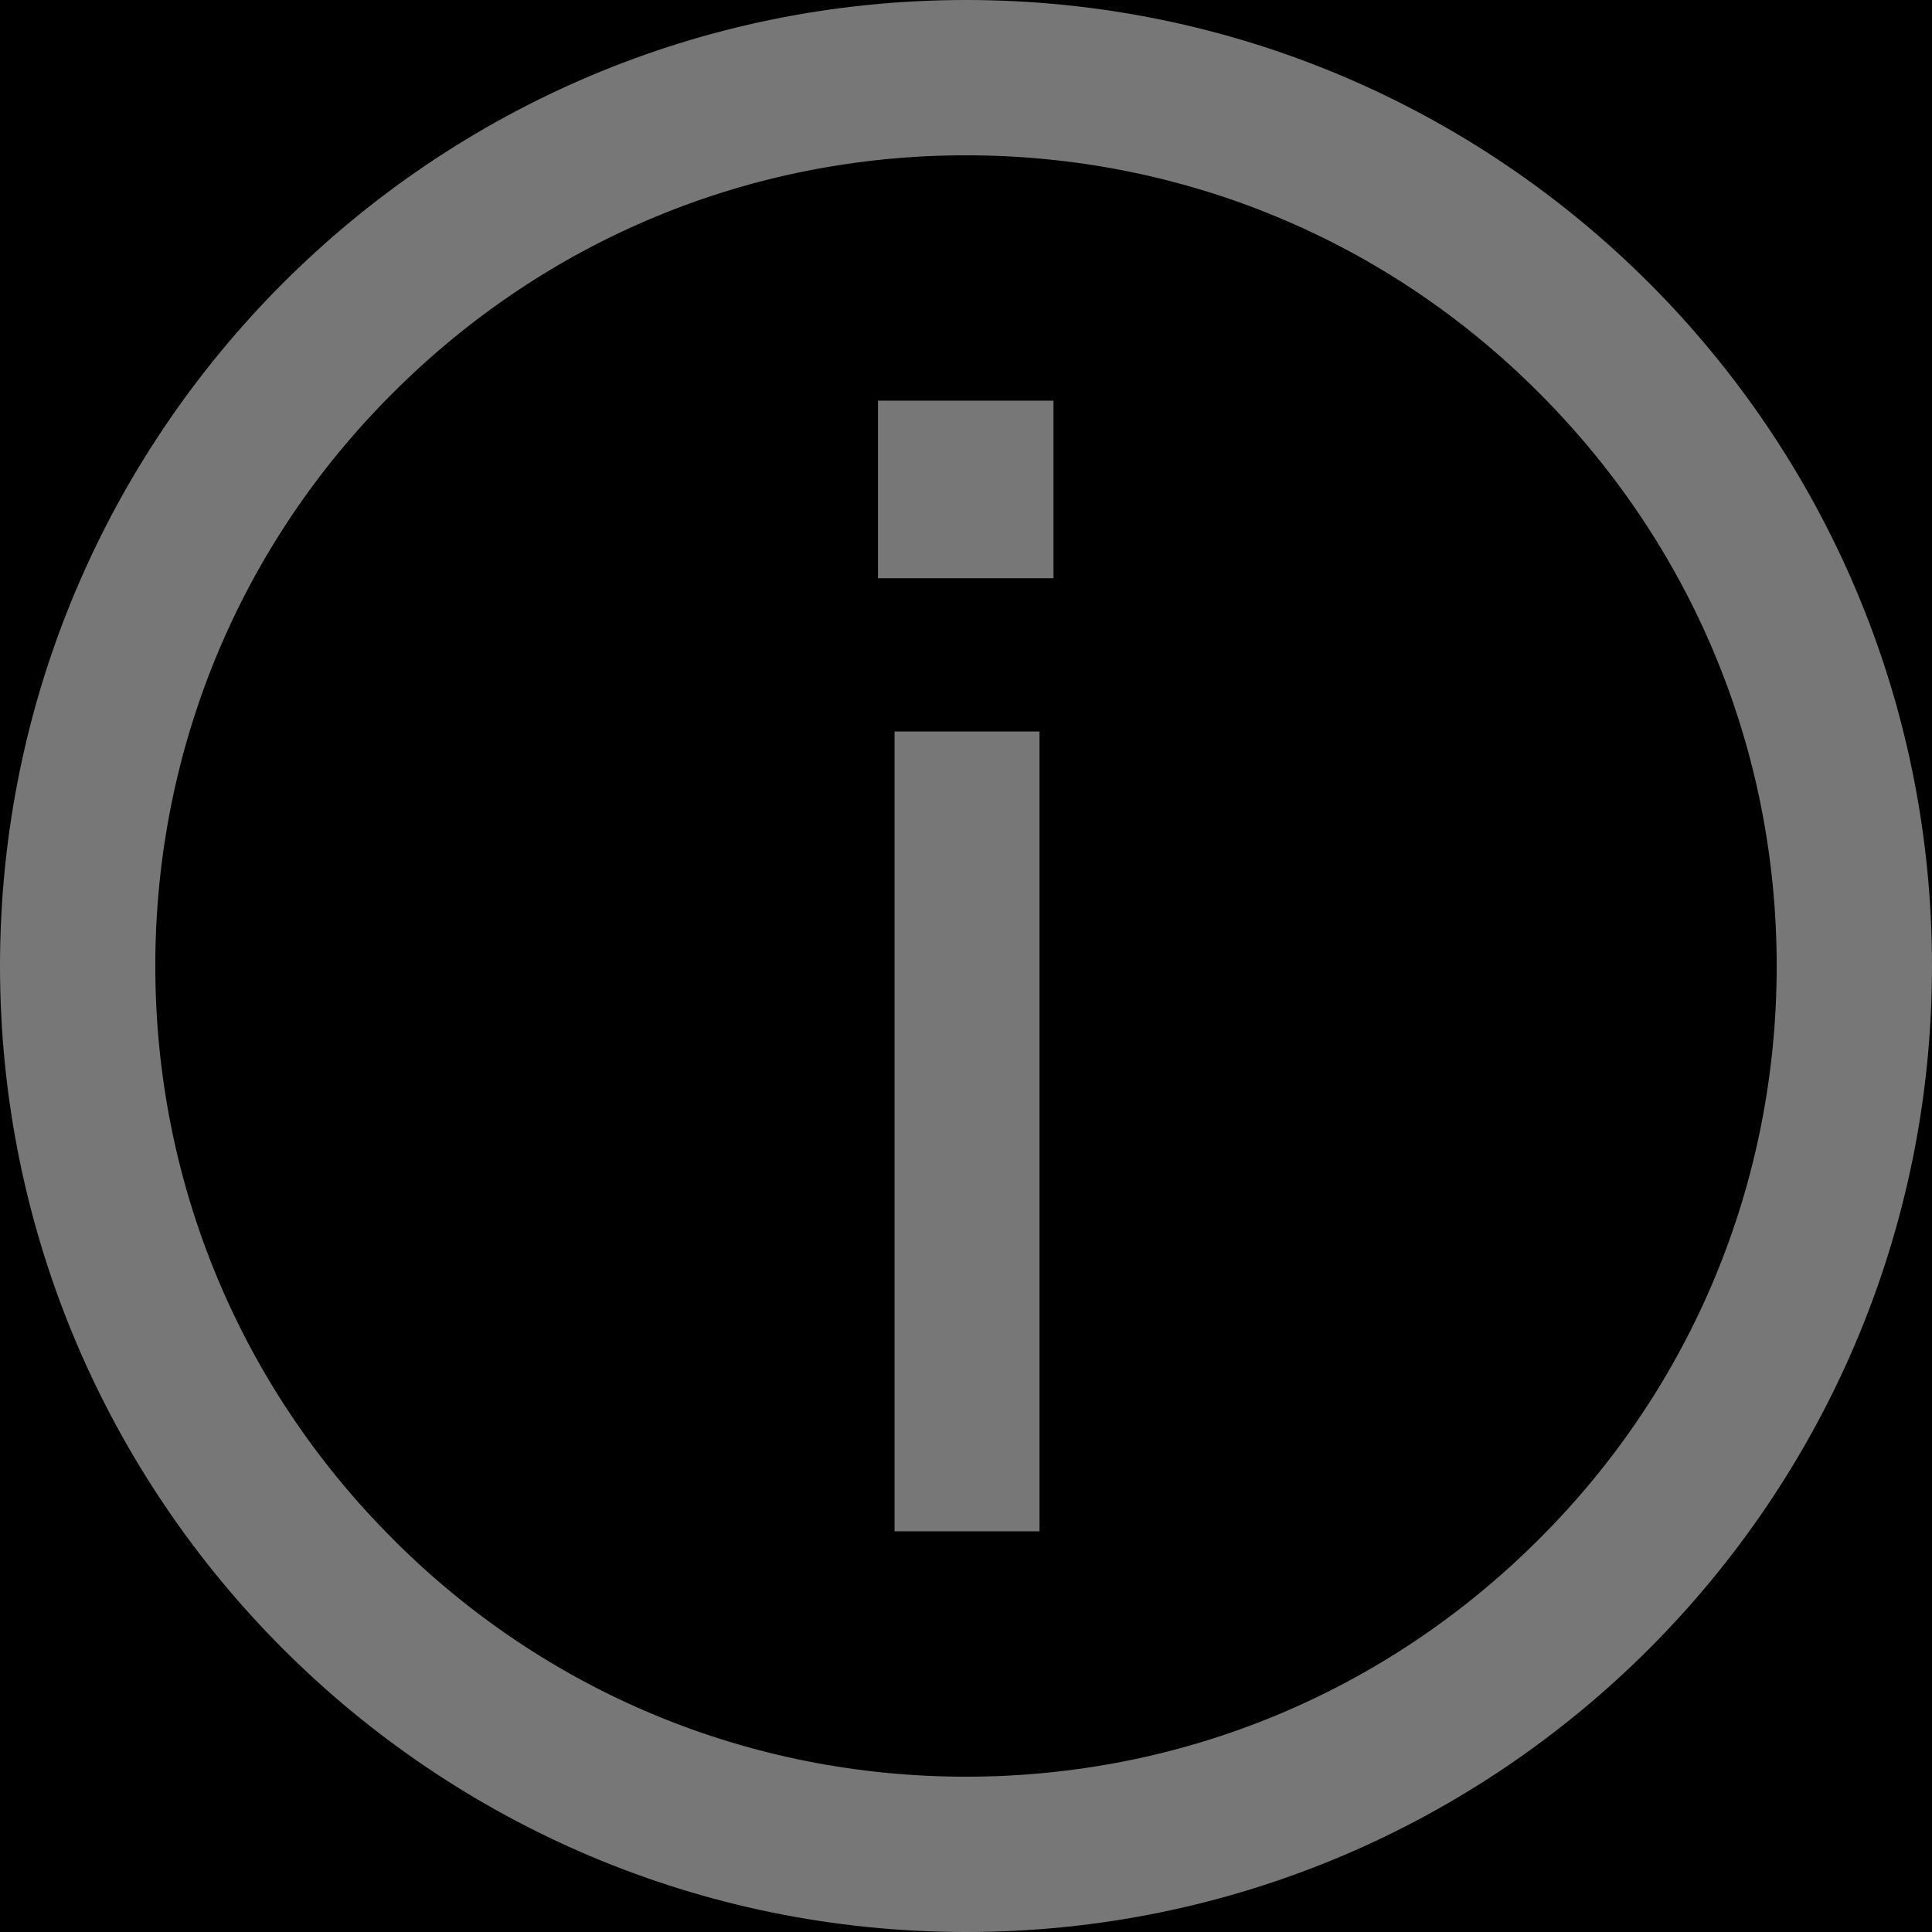
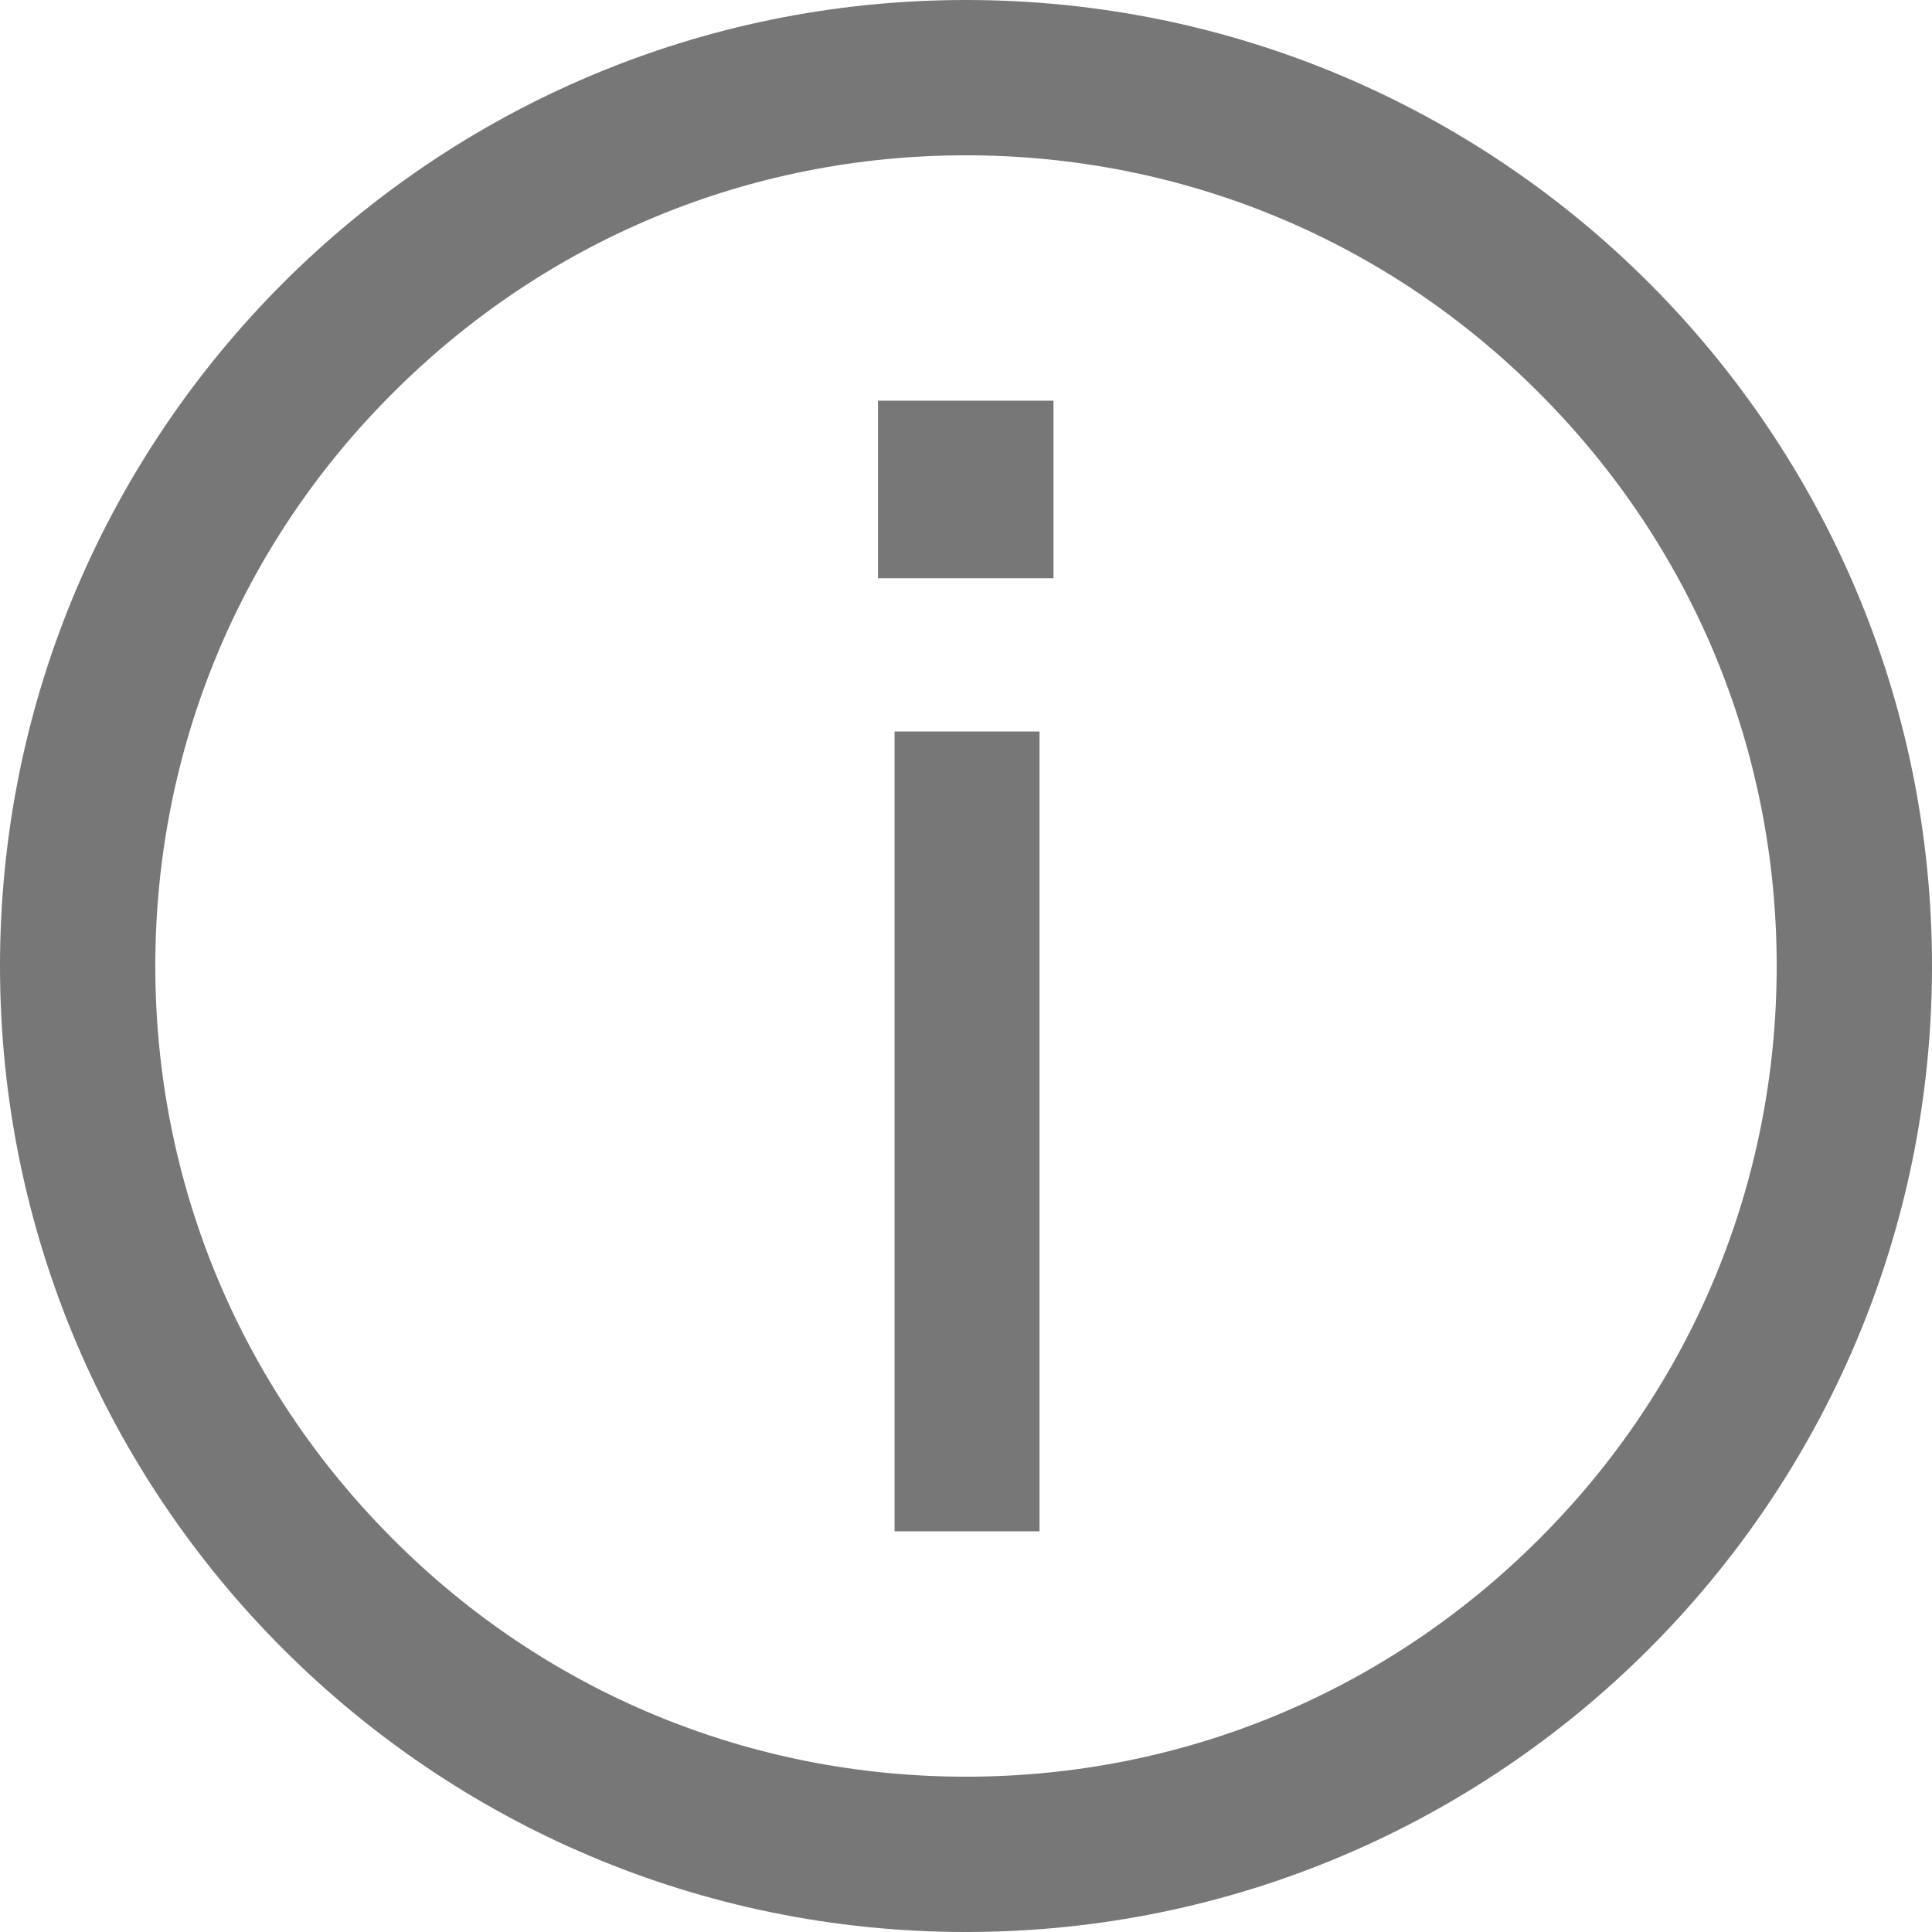
<svg xmlns="http://www.w3.org/2000/svg" id="Layer_1" version="1.1" viewBox="0 0 373.2 373.2">
  <defs>
    <style>
      .st0 {
        fill: #777;
      }
+ 
+       .st1 {
+         display: none;
+       }
    </style>
  </defs>
-   <g id="Layer_7">
+   <g id="Layer_7" class="st1">
    <rect y="0" width="373.2" height="373.2" />
  </g>
  <g id="about">
    <path class="st0" d="M169.6,111.7v-34.3h33.9v34.3h-33.9ZM172.8,295.8v-154.5h28v154.5h-28Z" />
    <path class="st0" d="M186.6,30c41.8,0,81.2,16.3,110.7,45.9,29.6,29.6,45.9,68.9,45.9,110.7s-16.3,81.2-45.9,110.7c-29.6,29.6-68.9,45.9-110.7,45.9s-81.2-16.3-110.7-45.9c-29.6-29.6-45.9-68.9-45.9-110.7s16.3-81.2,45.9-110.7c29.6-29.6,68.9-45.9,110.7-45.9M186.6,0C83.6,0,0,83.6,0,186.6s83.6,186.6,186.6,186.6,186.6-83.6,186.6-186.6S289.7,0,186.6,0h0Z" />
  </g>
</svg>
